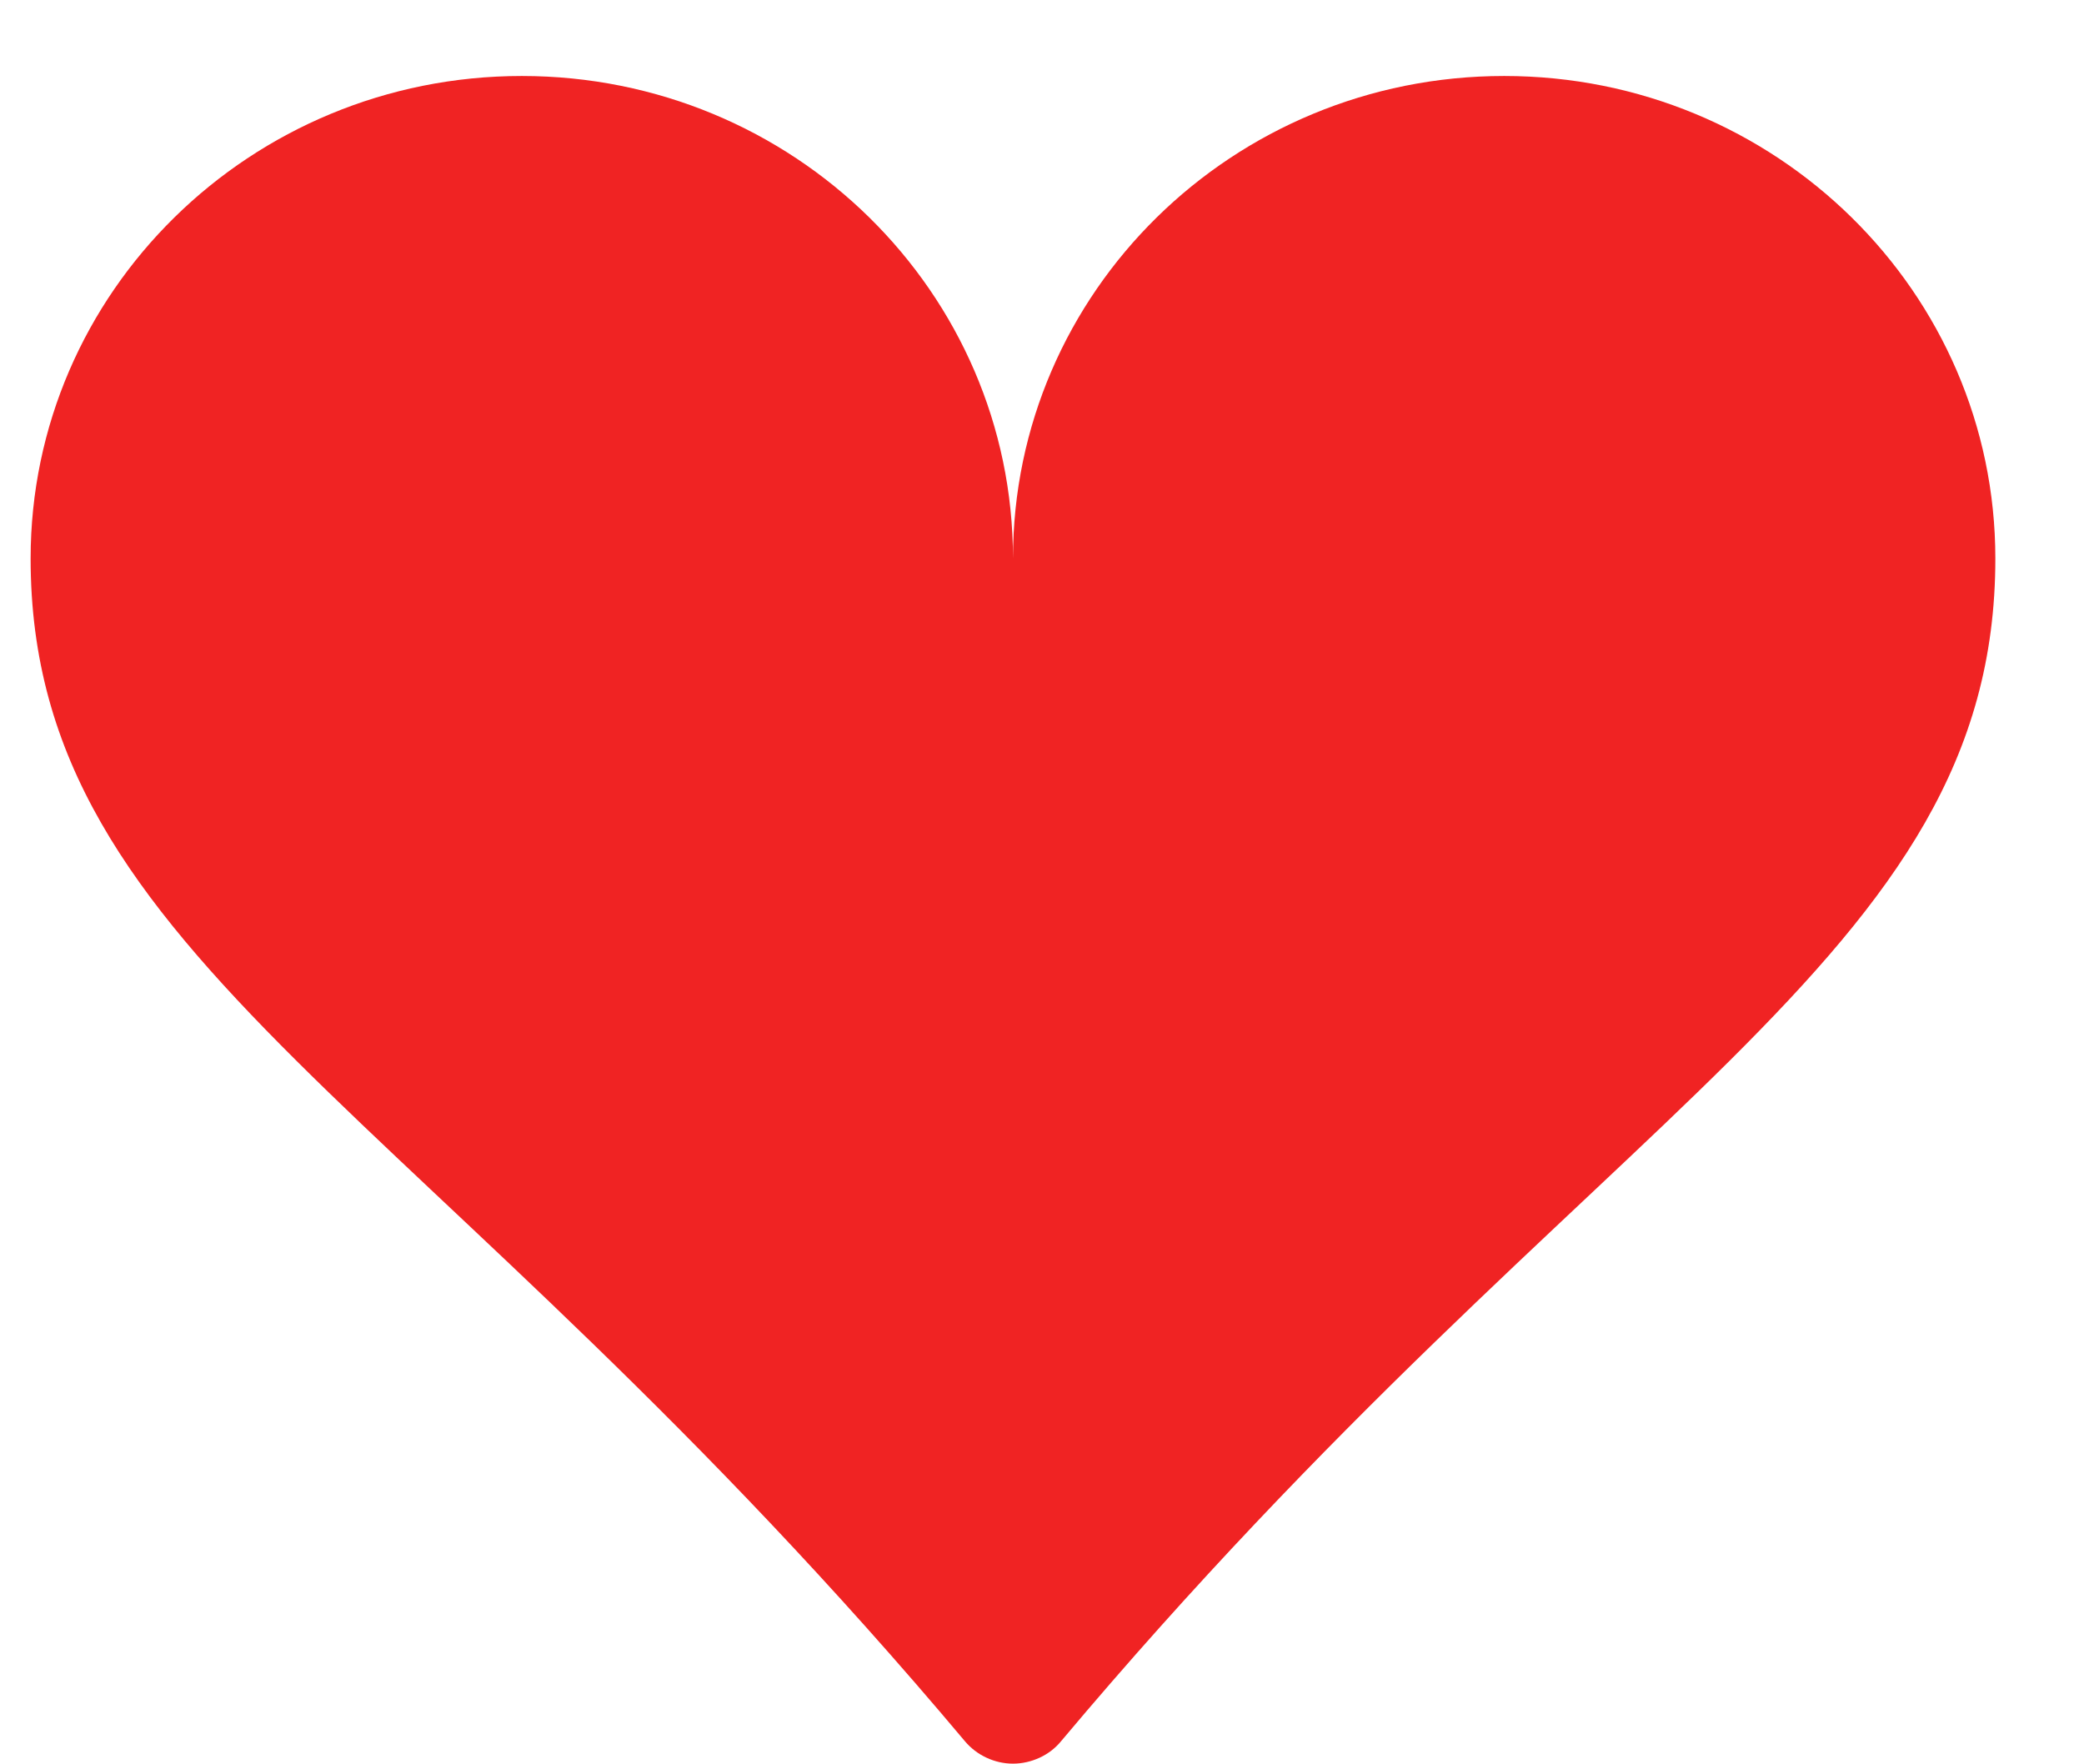
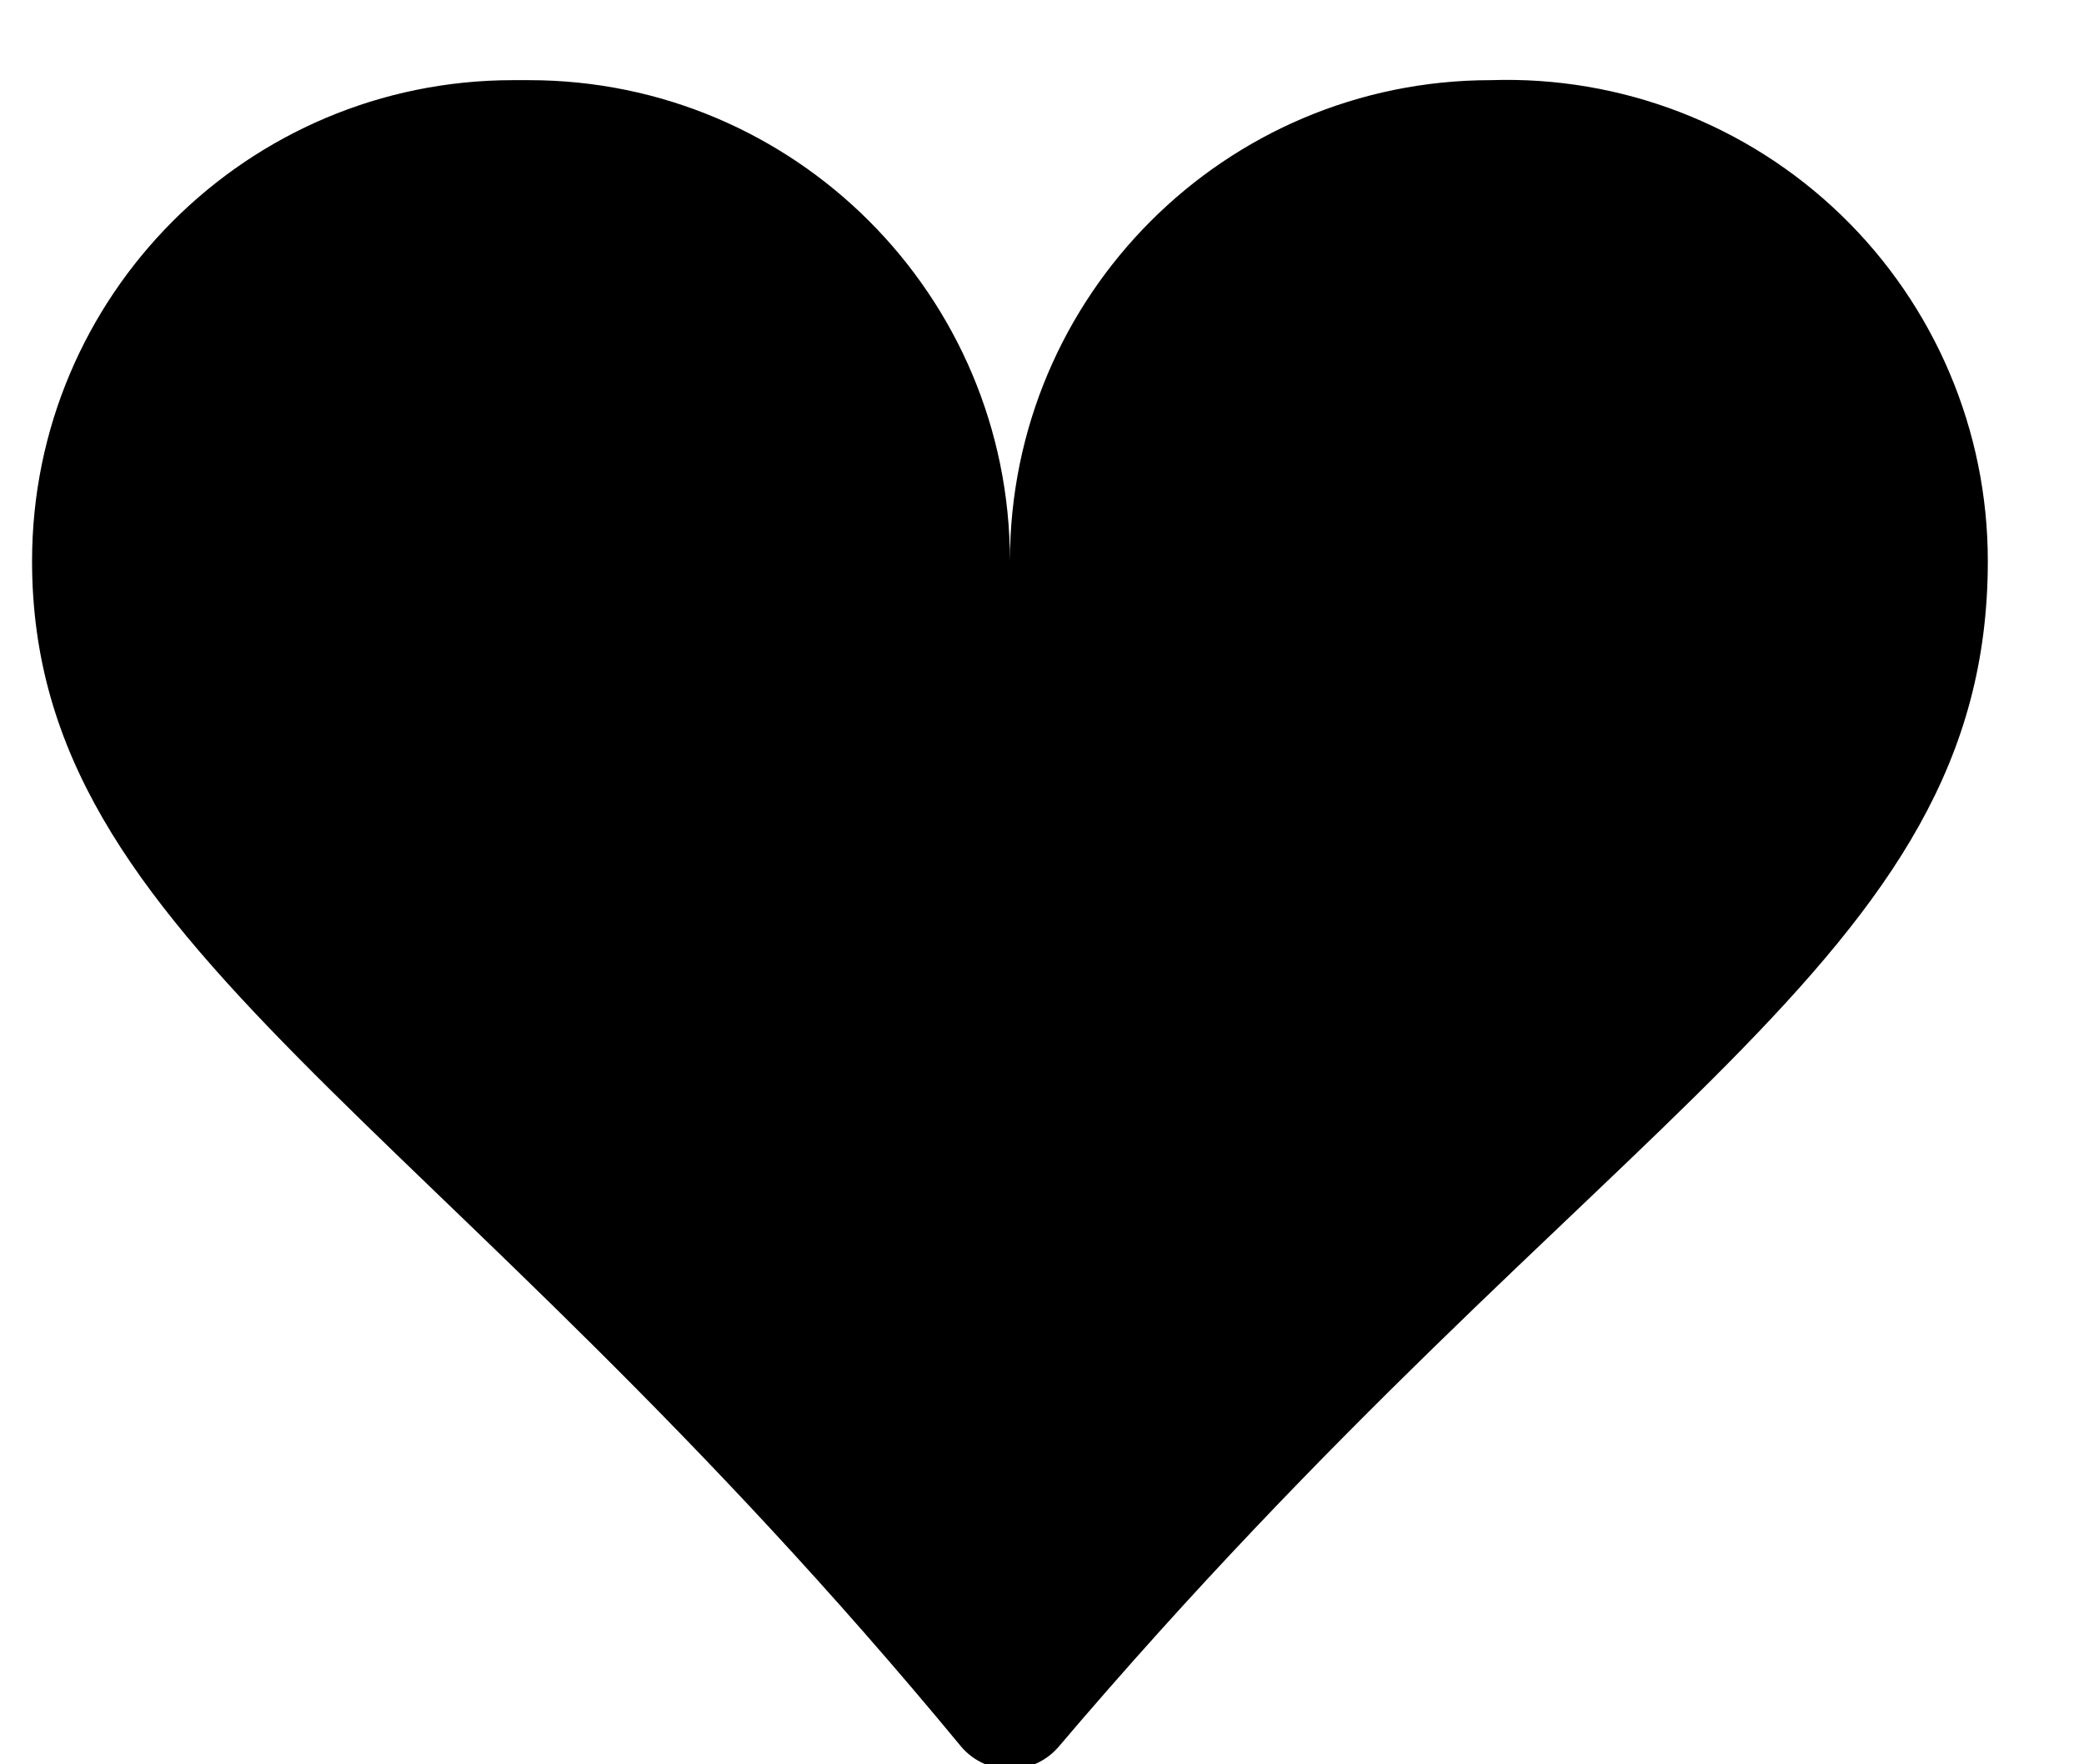
- <svg xmlns="http://www.w3.org/2000/svg" width="13" height="11" viewBox="0 0 13 11" fill="none">
-   <path d="M3.255 0.474C4.948 0.474 6.319 1.822 6.319 3.484C6.319 1.822 7.69 0.474 9.383 0.474C11.076 0.474 12.447 1.822 12.447 3.484C12.447 5.989 9.97 6.873 6.619 10.861C6.583 10.905 6.537 10.94 6.485 10.964C6.433 10.988 6.376 11.001 6.319 11.001C6.262 11.001 6.205 10.988 6.154 10.964C6.102 10.94 6.056 10.905 6.019 10.861C2.669 6.873 0.191 5.989 0.191 3.484C0.191 1.822 1.563 0.474 3.255 0.474Z" fill="#F02323" />
+ <svg xmlns="http://www.w3.org/2000/svg" viewBox="0 0 13 11">
+   <path fill-rule="evenodd" clip-rule="evenodd" d="M3.3.5a3 3 0 0 1 3 3 3 3 0 0 1 3-3 3 3 0 0 1 3.1 3c0 2.5-2.4 3.4-5.8 7.4a.4.4 0 0 1-.6 0C2.7 6.9.2 5.9.2 3.5a3 3 0 0 1 3-3Z" />
</svg>
